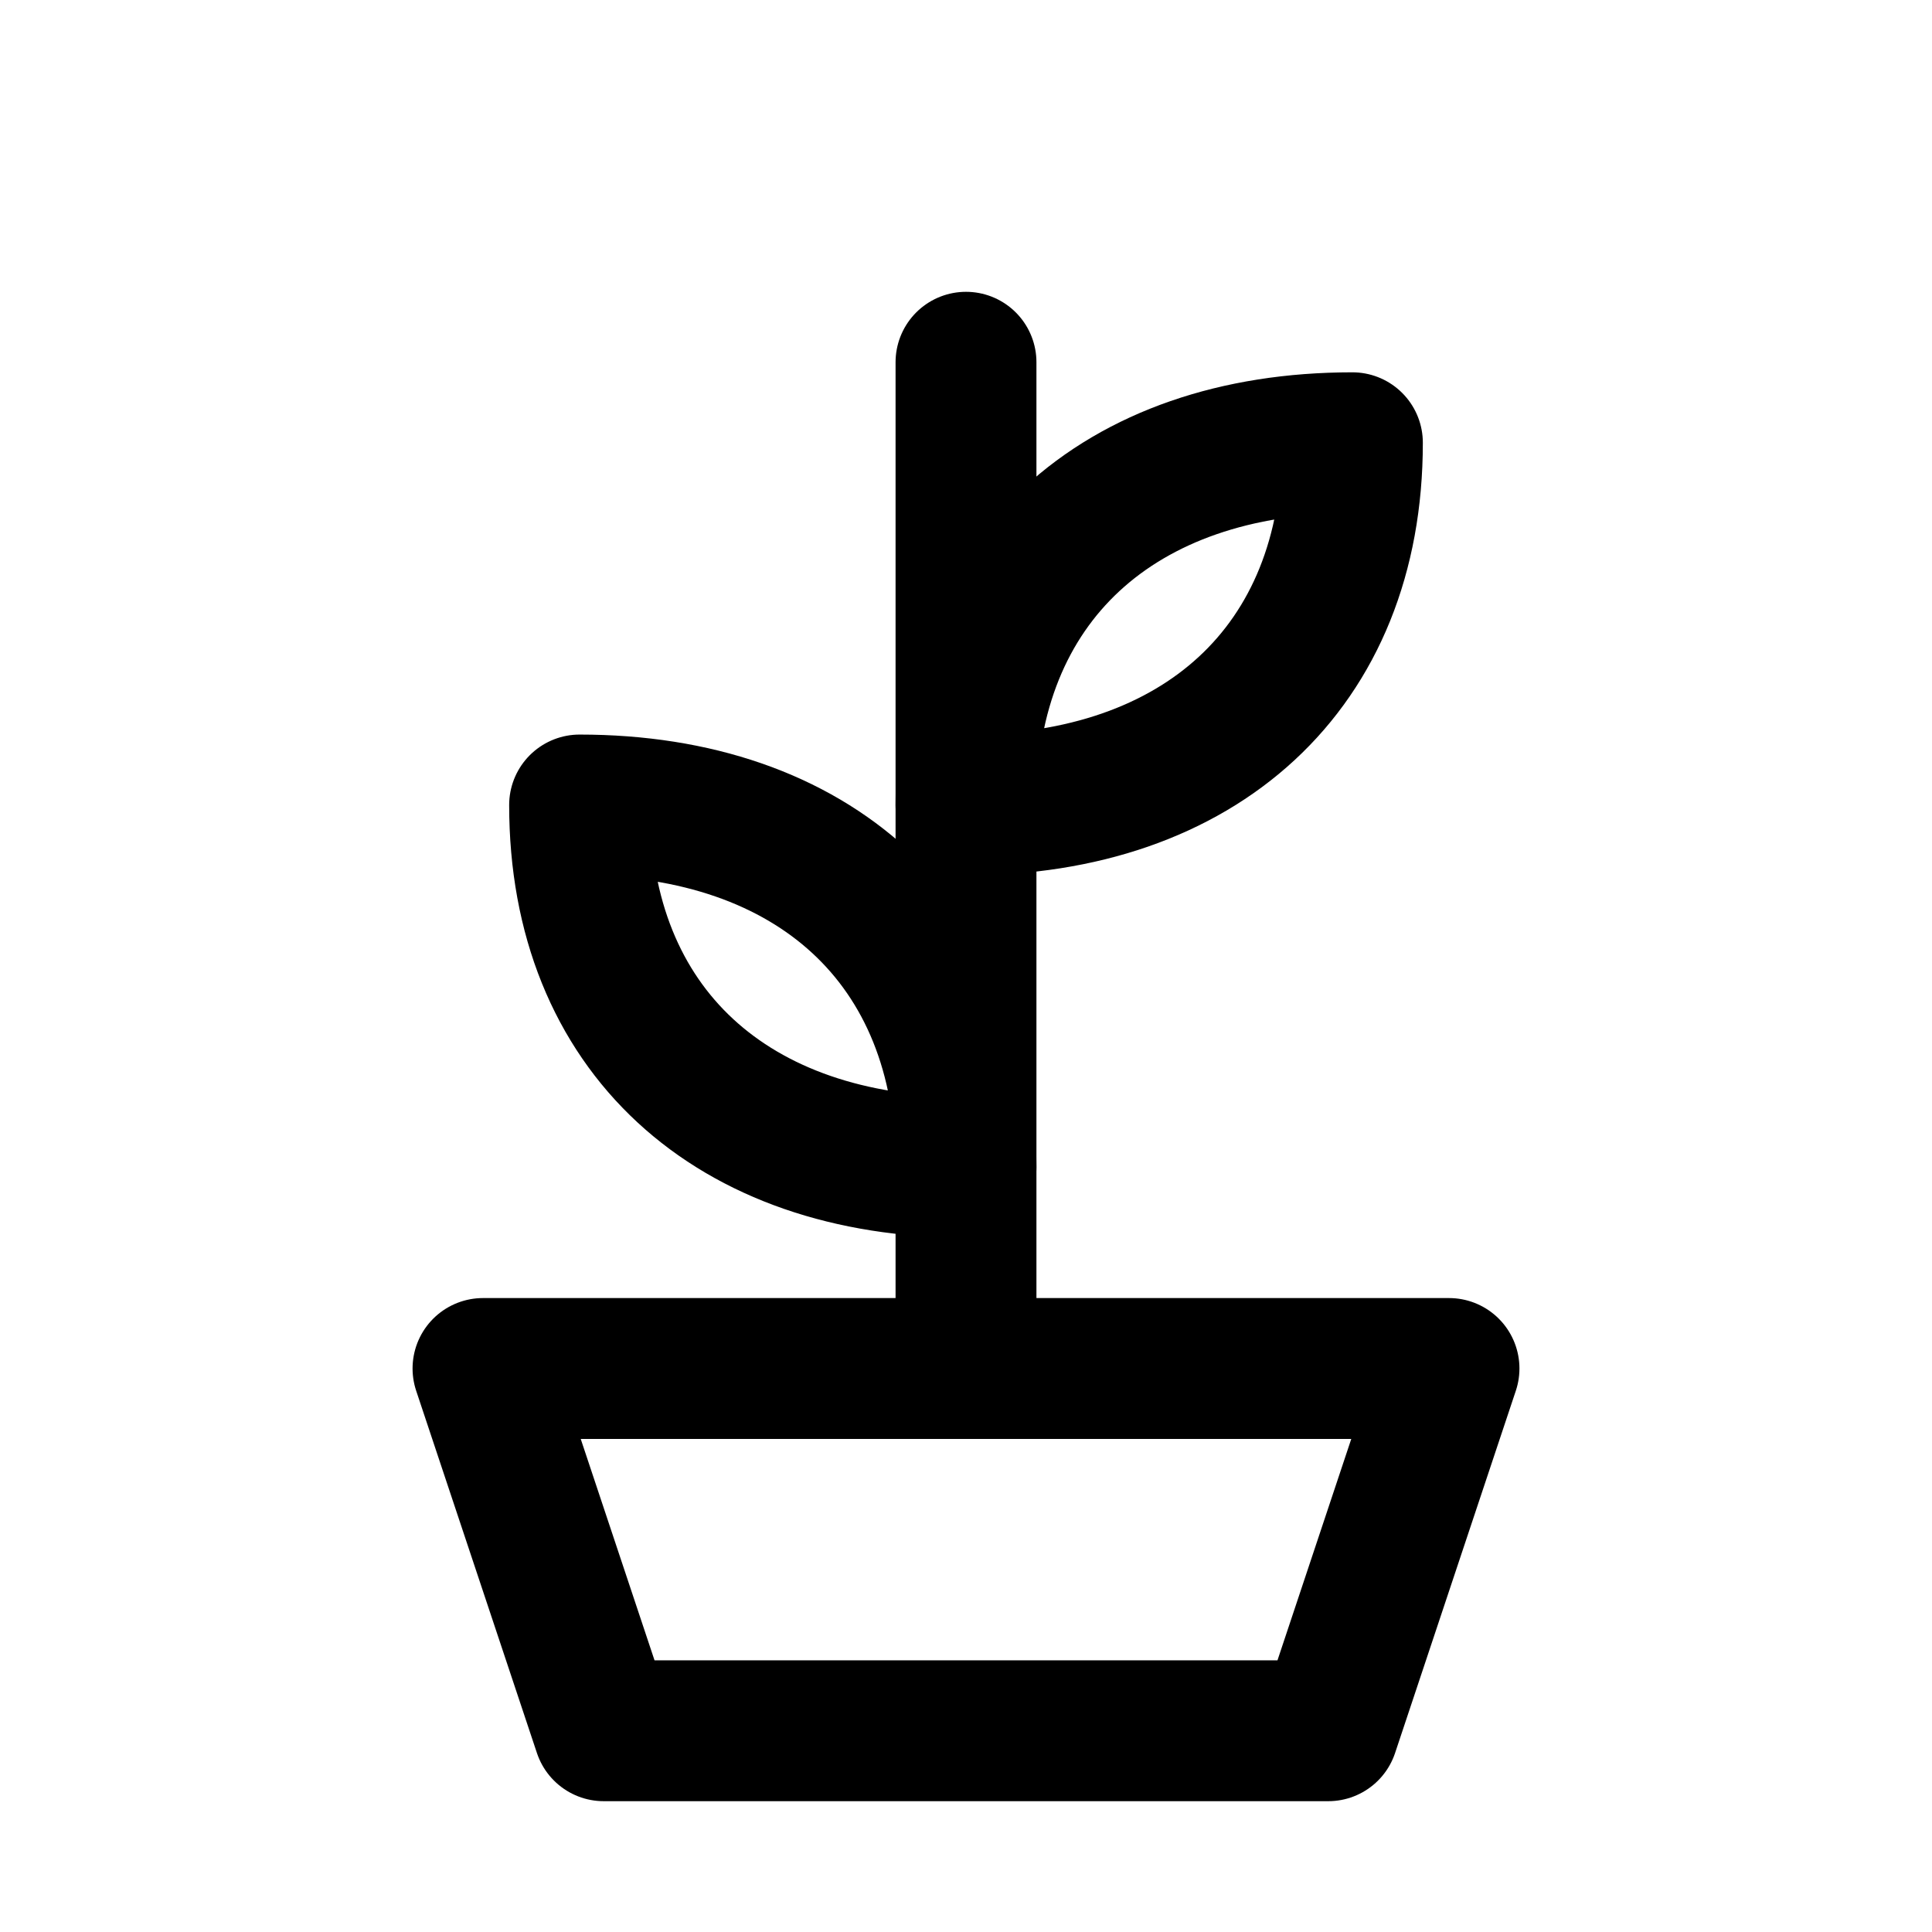
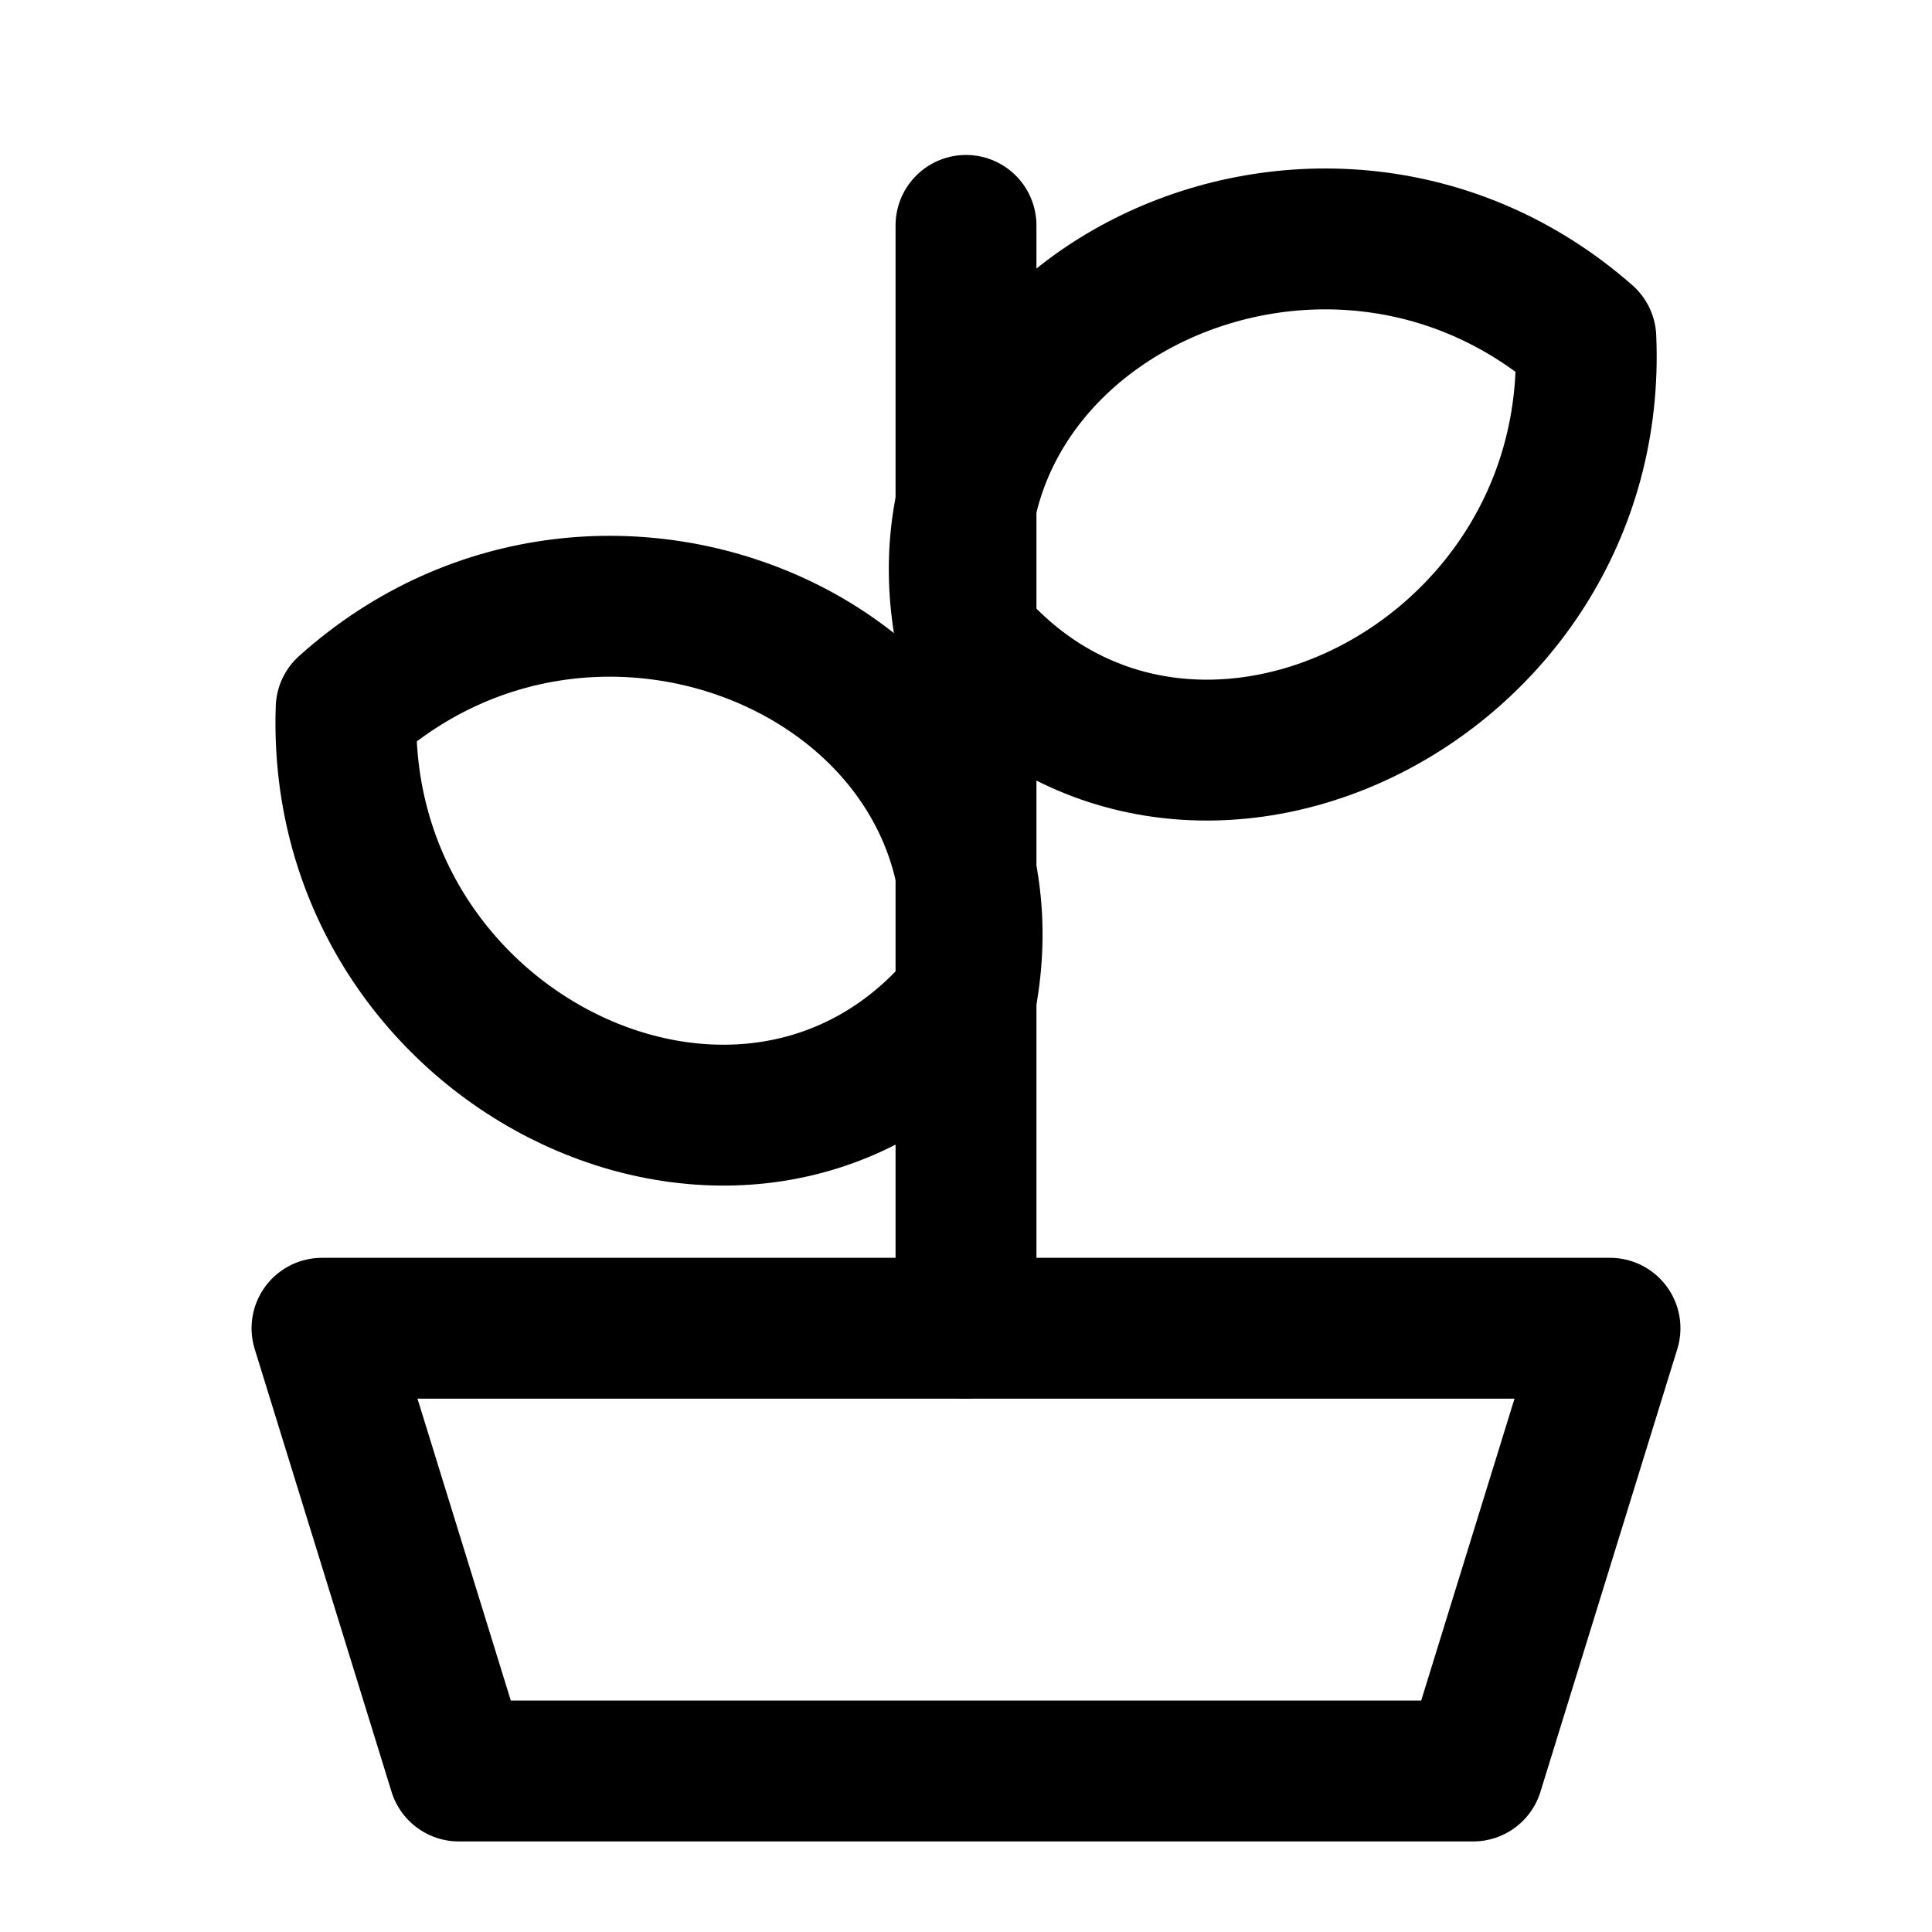
<svg xmlns="http://www.w3.org/2000/svg" width="24" height="24" viewBox="0 0 24 24" fill="none" stroke="currentColor" stroke-width="1.75" stroke-linecap="round" stroke-linejoin="round">
-   <path d="M6 17h12l-1.5 4.5h-9Z" vector-effect="non-scaling-stroke" />
-   <path d="M12 17V4.5" vector-effect="non-scaling-stroke" />
-   <path d="M12 14.5c0-2.8-1.9-4.5-4.8-4.5 0 2.8 1.9 4.5 4.8 4.5Z" vector-effect="non-scaling-stroke" />
-   <path d="M12 10c0-2.8 1.9-4.5 4.8-4.5 0 2.8-1.9 4.5-4.8 4.5Z" vector-effect="non-scaling-stroke" />
+   <path d="M4 16.5h16l-1.7 5.5H5.7Z" vector-effect="non-scaling-stroke" />
+   <path d="M12 16.5V2.8" vector-effect="non-scaling-stroke" />
+   <path d="M12 12.4c.77-4.06-4.47-6.5-7.7-3.6-.15 4.34 5.08 6.79 7.7 3.6Z" vector-effect="non-scaling-stroke" />
+   <path d="M12 7.9c2.66 3.16 7.89 .65 7.7-3.7-3.27-2.87-8.51-.35-7.7 3.7Z" vector-effect="non-scaling-stroke" />
</svg>
